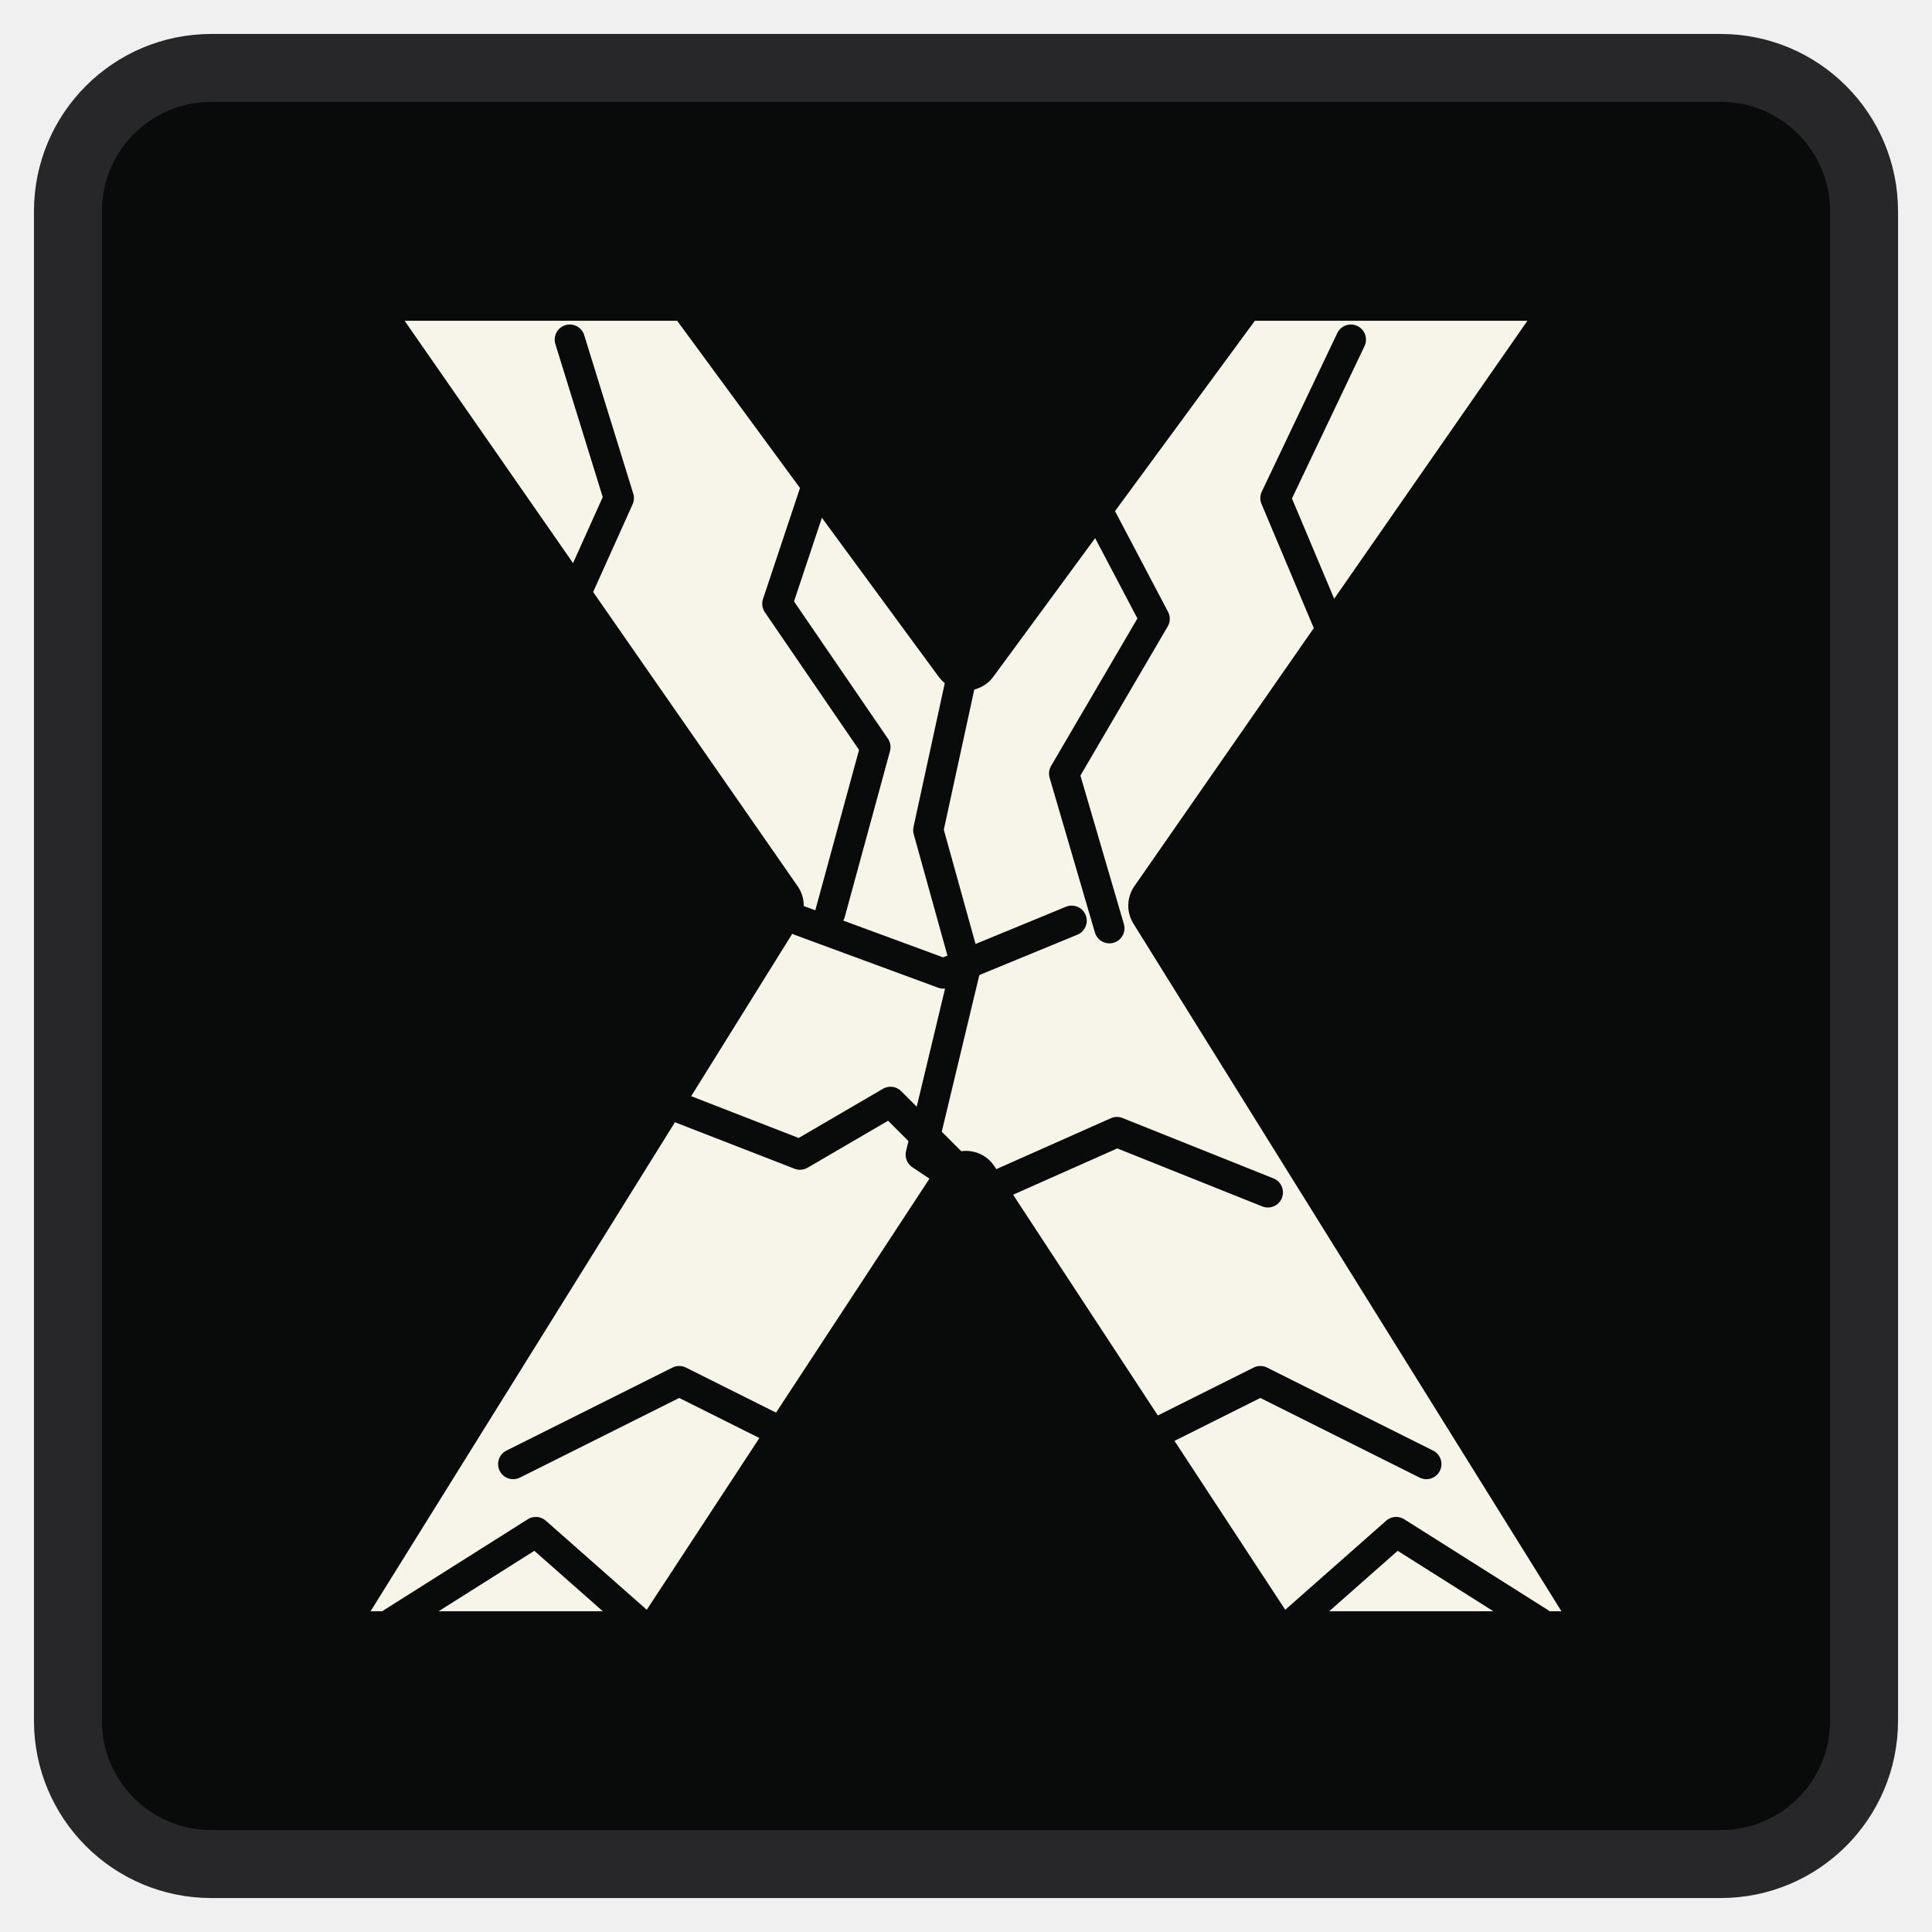
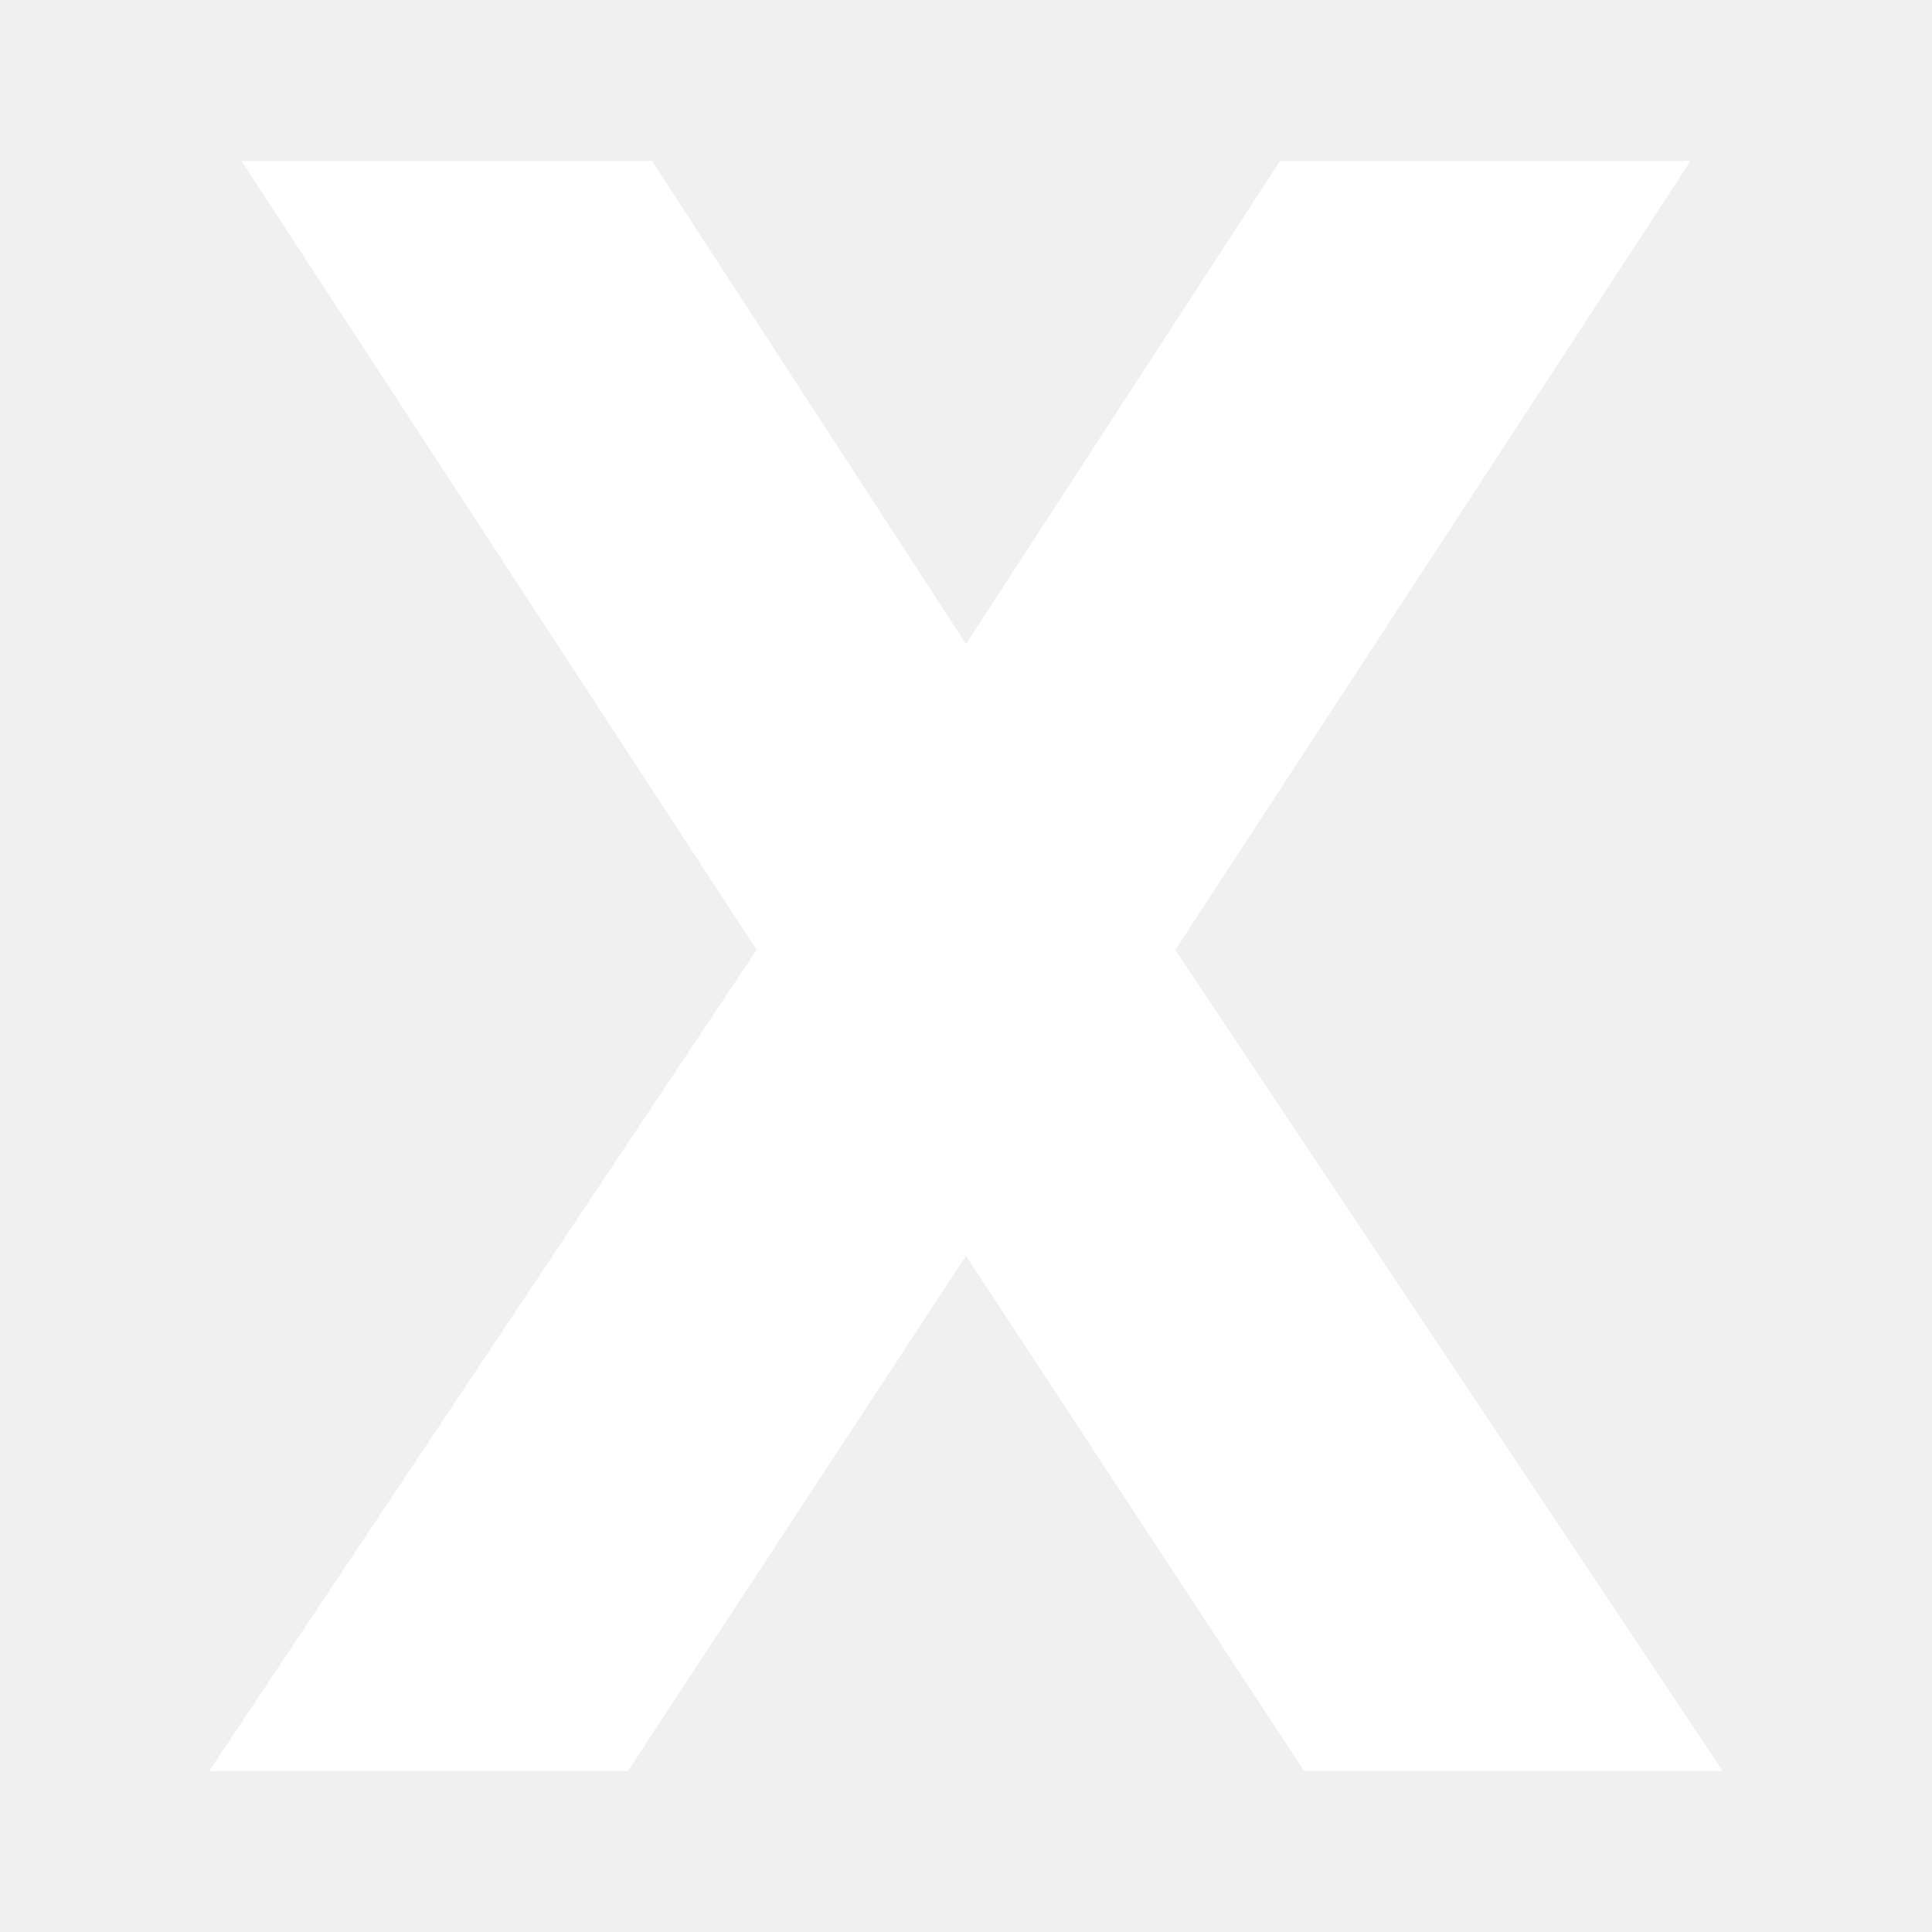
- <svg xmlns="http://www.w3.org/2000/svg" width="512" height="512" viewBox="0 0 512 512" fill="none" role="img" aria-label="DryLake cracked X logo">
-   <defs>
-     <path id="drylake-x" d="M90 76H184L256 174L328 76H422L308 240L430 436H336L256 314L176 436H82L204 240L90 76Z" />
-     <clipPath id="x-clip">
-       <use href="#drylake-x" />
-     </clipPath>
-   </defs>
-   <rect x="18" y="18" width="476" height="476" rx="38" fill="#090a0a" stroke="#27272a" stroke-width="18" />
-   <use href="#drylake-x" fill="#f7f4ea" stroke="#090a0a" stroke-width="18" stroke-linejoin="round" />
-   <g clip-path="url(#x-clip)" stroke="#090a0a" stroke-width="8" stroke-linecap="round" stroke-linejoin="round">
-     <path d="M151 90L164 132L146 172L178 214L166 258" />
-     <path d="M204 86L218 124L206 160L232 198L220 242" />
-     <path d="M300 86L286 126L306 164L282 205L294 246" />
-     <path d="M358 90L338 132L354 170L326 216L338 258" />
-     <path d="M212 244L250 258L284 244" />
-     <path d="M176 292L212 306L236 292L260 316L296 300L336 316" />
-     <path d="M136 388L180 366L220 386L256 362L294 386L334 366L378 388" />
-     <path d="M256 174L246 220L256 256L244 306L256 314" />
-     <path d="M104 430L142 406L176 436" />
-     <path d="M408 430L370 406L336 436" />
-   </g>
+ <svg xmlns="http://www.w3.org/2000/svg" width="24" height="24" viewBox="0 0 24 24" role="img" aria-label="DryLake">
+   <path fill="#ffffff" d="M3 2h5.1L12 8l3.9-6H21l-6.4 9.8L21.4 22h-5.2L12 15.6 7.8 22H2.6l6.8-10.2L3 2Z" />
</svg>
